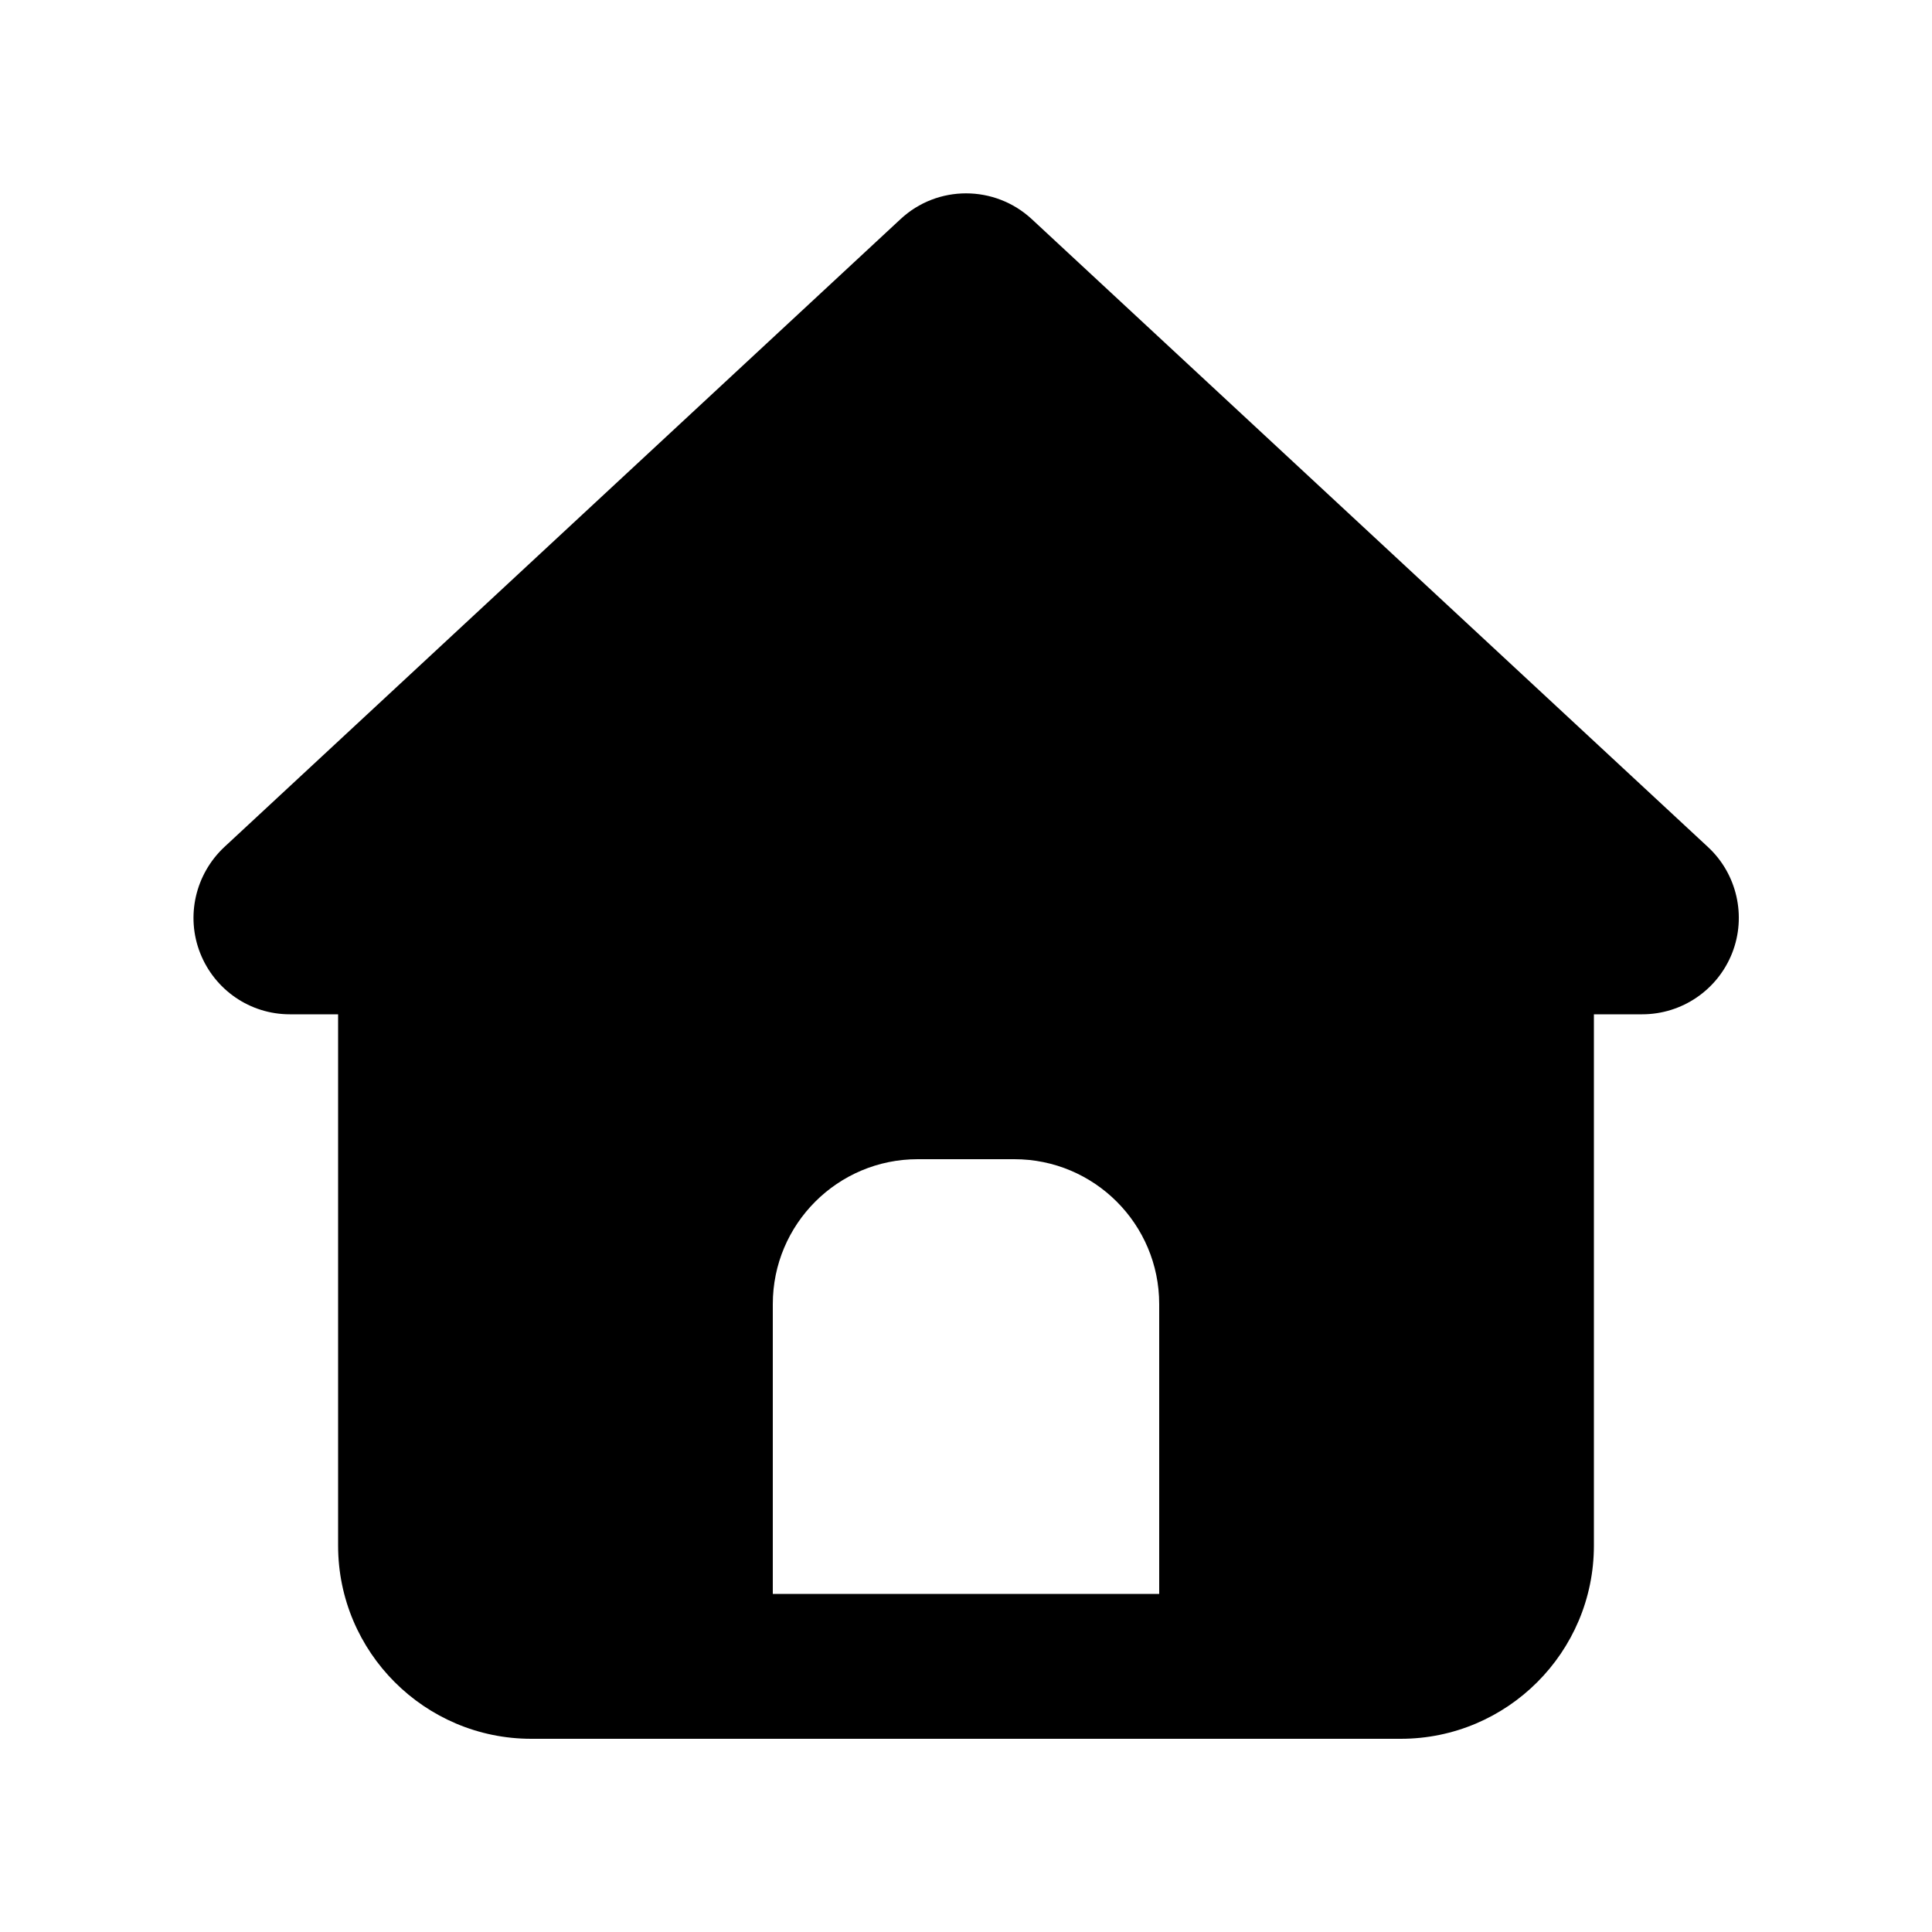
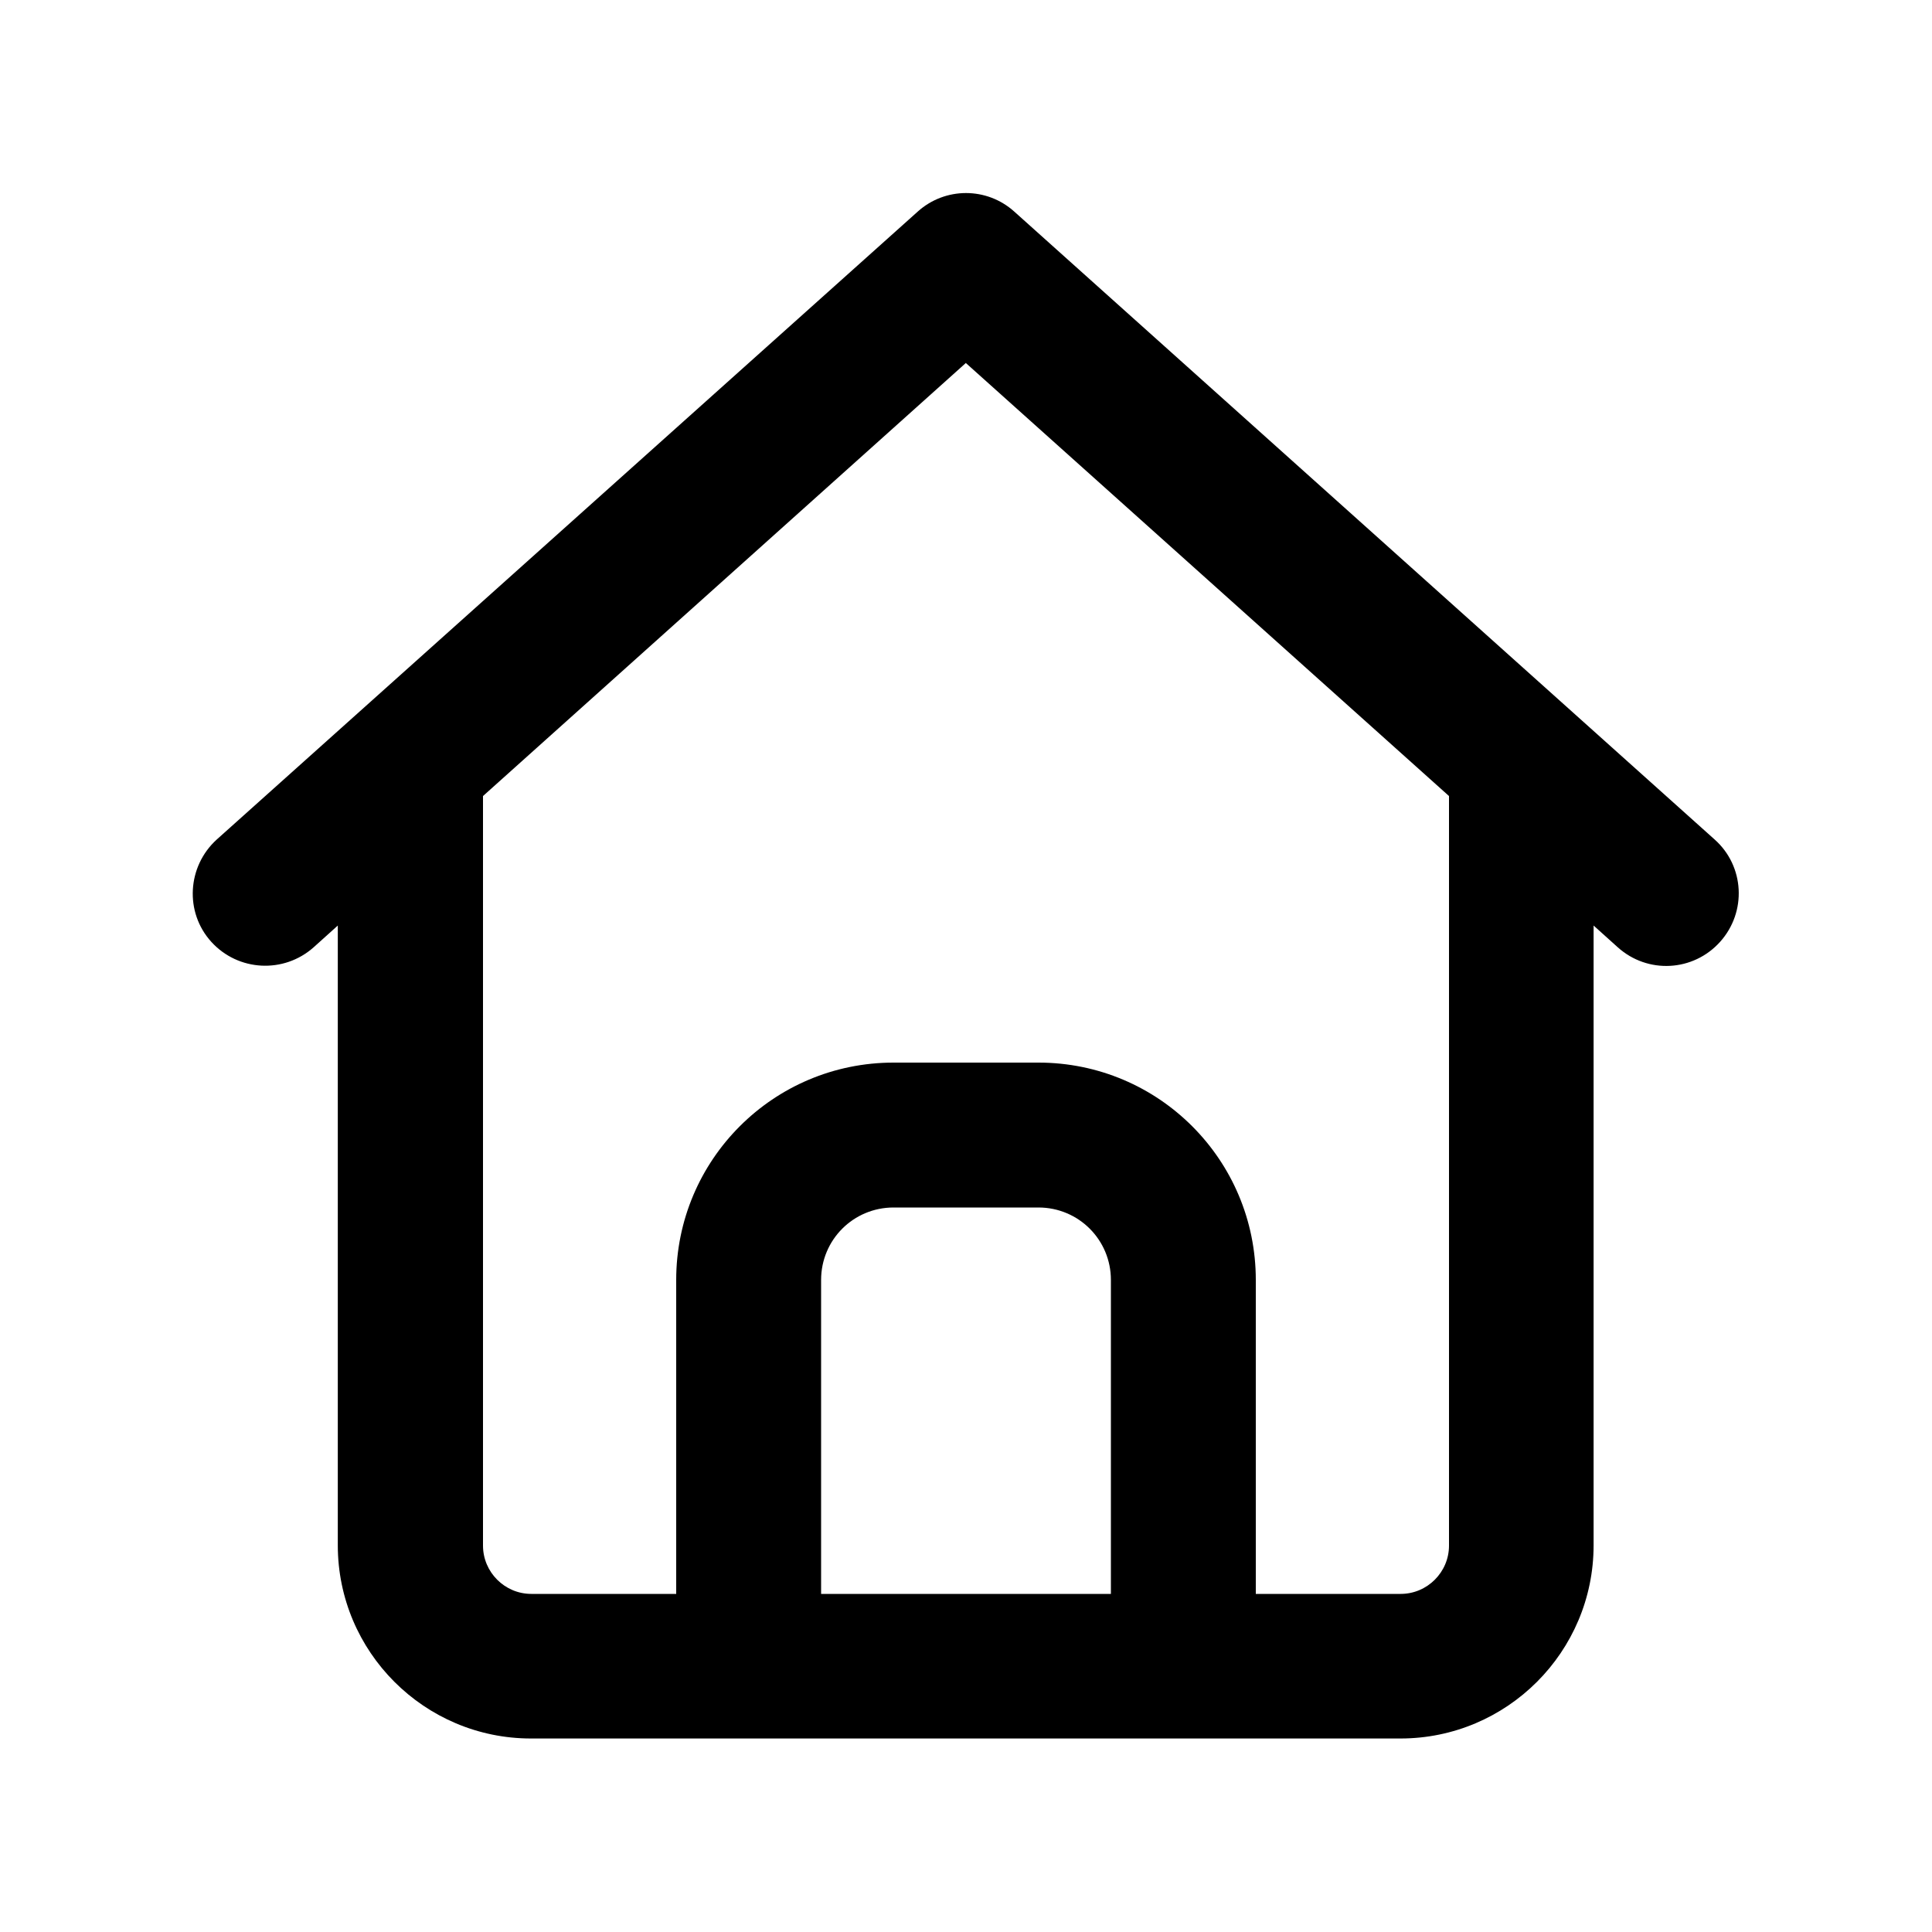
<svg xmlns="http://www.w3.org/2000/svg" viewBox="0 0 640 640">
-   <path d="M341.8 72.6C329.5 61.2 310.5 61.2 298.3 72.6L74.3 280.6C64.7 289.6 61.5 303.5 66.3 315.7C71.1 327.9 82.8 336 96 336L112 336L112 512C112 547.3 140.7 576 176 576L464 576C499.3 576 528 547.3 528 512L528 336L544 336C557.2 336 569 327.9 573.8 315.7C578.6 303.5 575.4 289.5 565.8 280.6L341.8 72.6zM304 384L336 384C362.5 384 384 405.5 384 432L384 528L256 528L256 432C256 405.5 277.5 384 304 384z" />
+   <path d="M304 70.1C313.1 61.9 326.9 61.9 336 70.1L568 278.1C577.9 286.9 578.7 302.1 569.8 312C560.9 321.9 545.8 322.7 535.9 313.8L527.9 306.6L527.9 511.9C527.9 547.2 499.2 575.9 463.9 575.9L175.9 575.9C140.6 575.9 111.9 547.2 111.9 511.9L111.9 306.6L103.9 313.8C94 322.6 78.9 321.8 70 312C61.1 302.2 62 287 71.8 278.1L304 70.1zM320 120.2L160 263.7L160 512C160 520.8 167.2 528 176 528L224 528L224 424C224 384.2 256.2 352 296 352L344 352C383.8 352 416 384.2 416 424L416 528L464 528C472.8 528 480 520.8 480 512L480 263.7L320 120.3zM272 528L368 528L368 424C368 410.7 357.3 400 344 400L296 400C282.7 400 272 410.7 272 424L272 528z" />
</svg>
